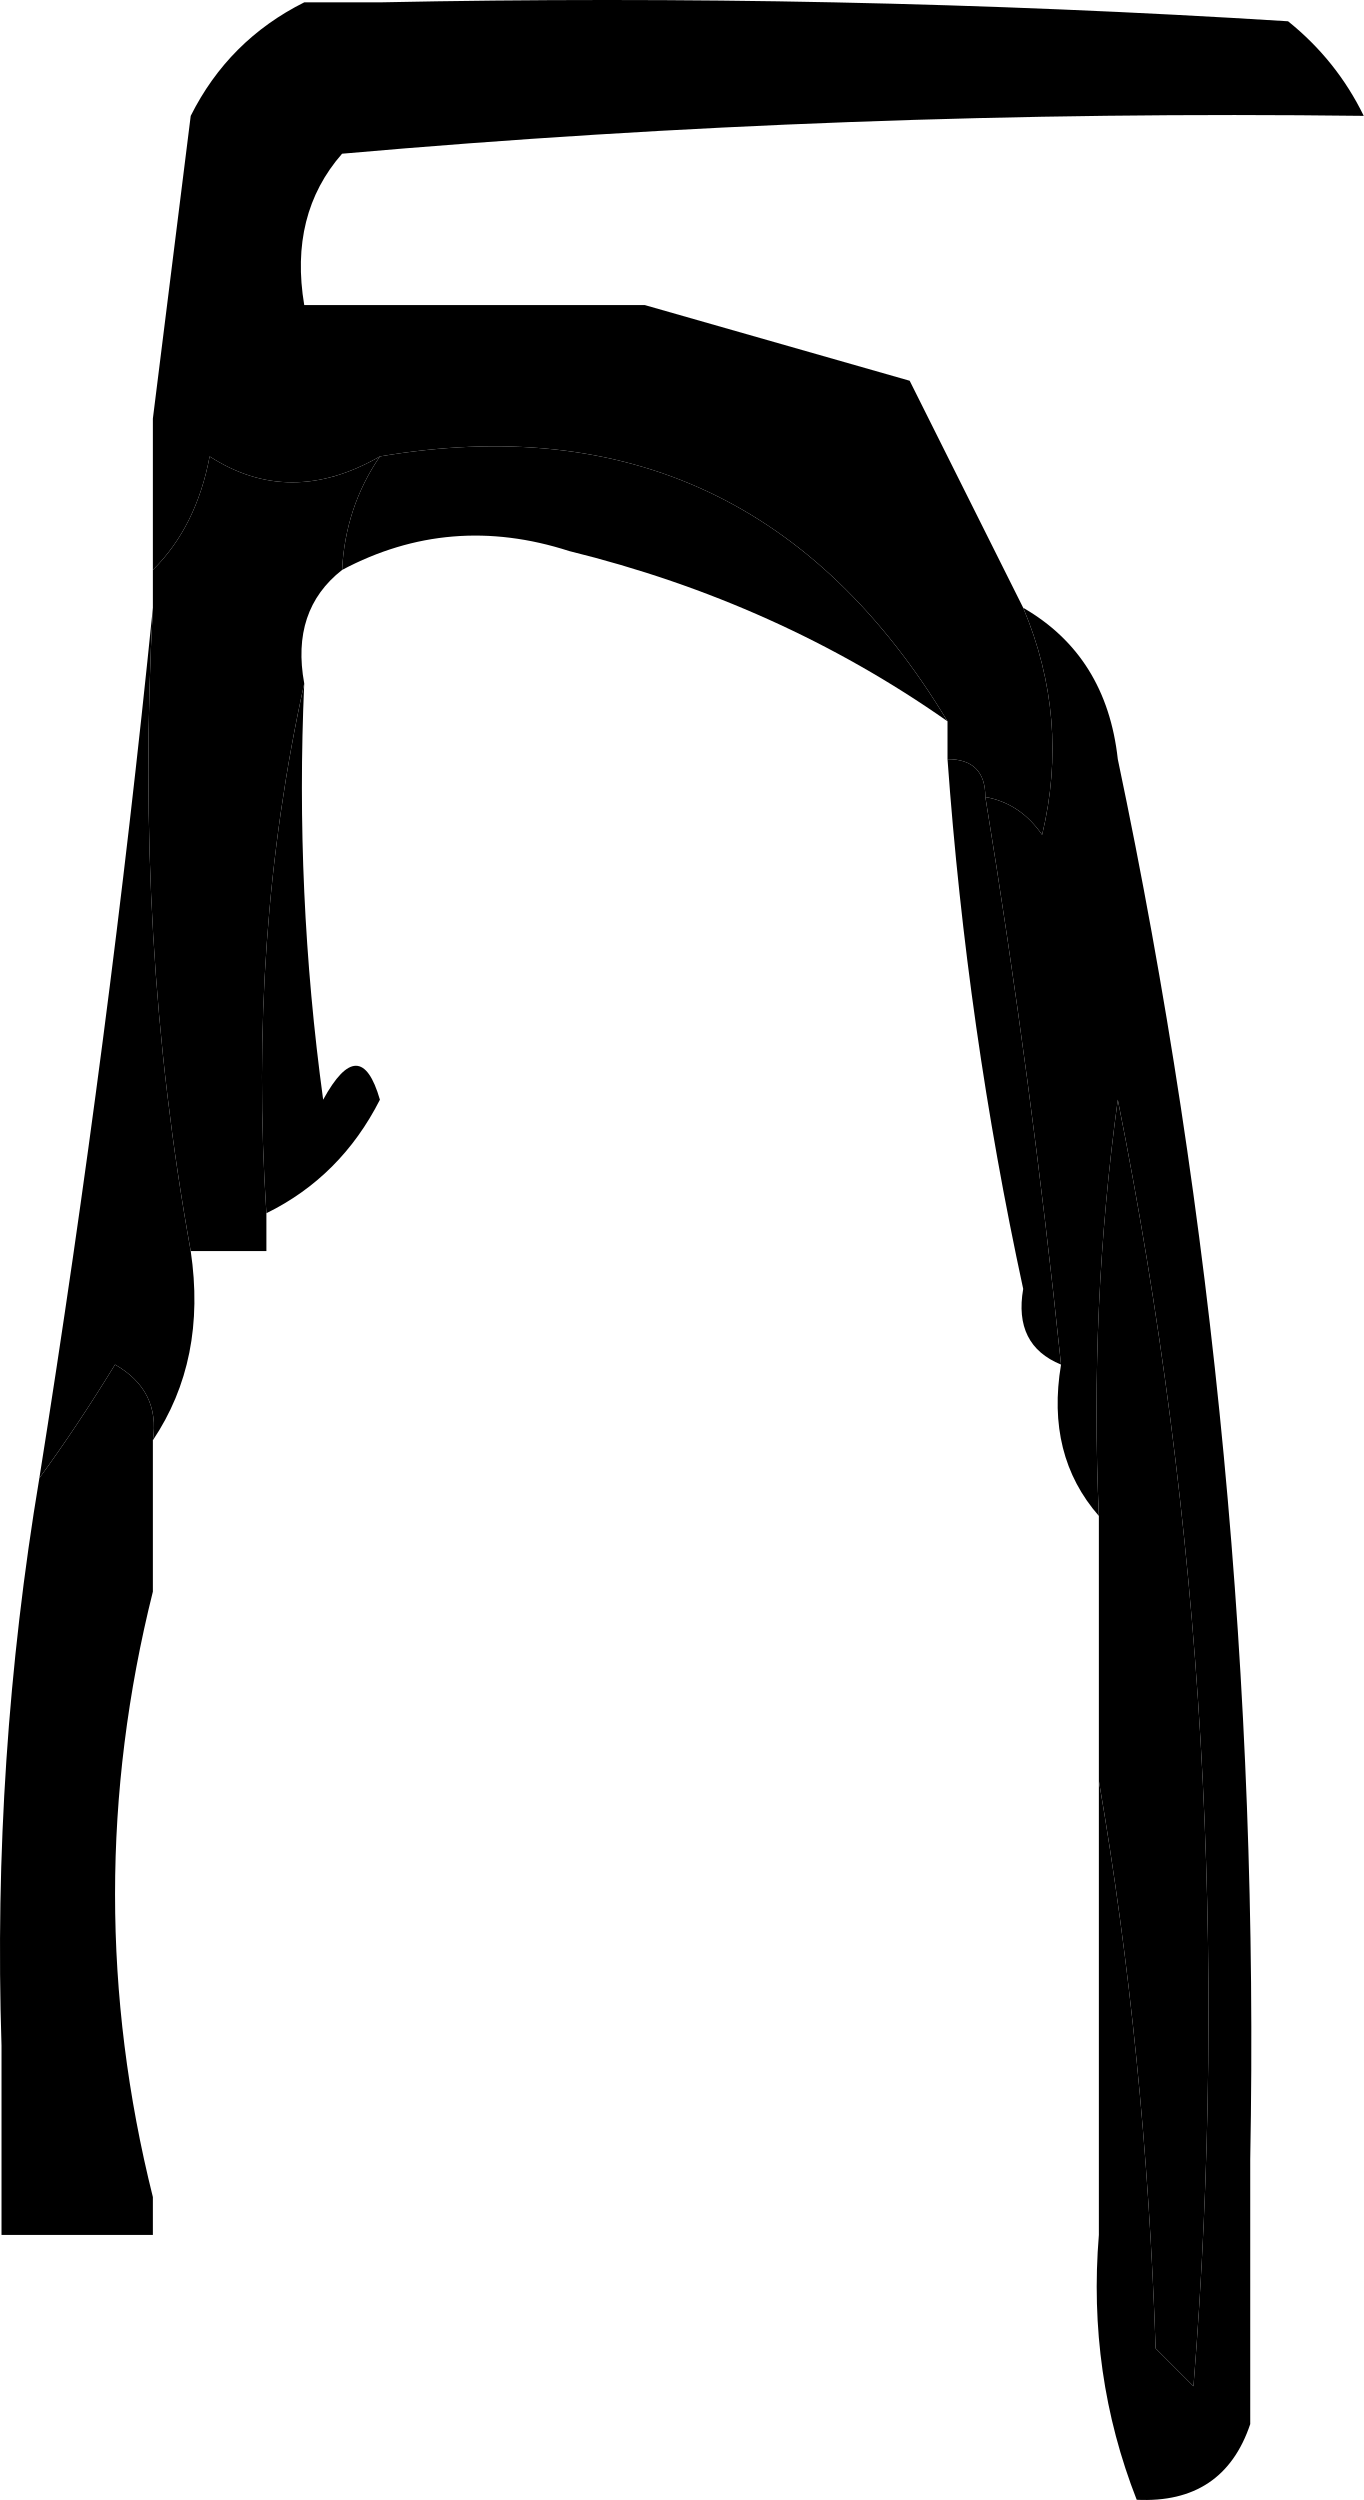
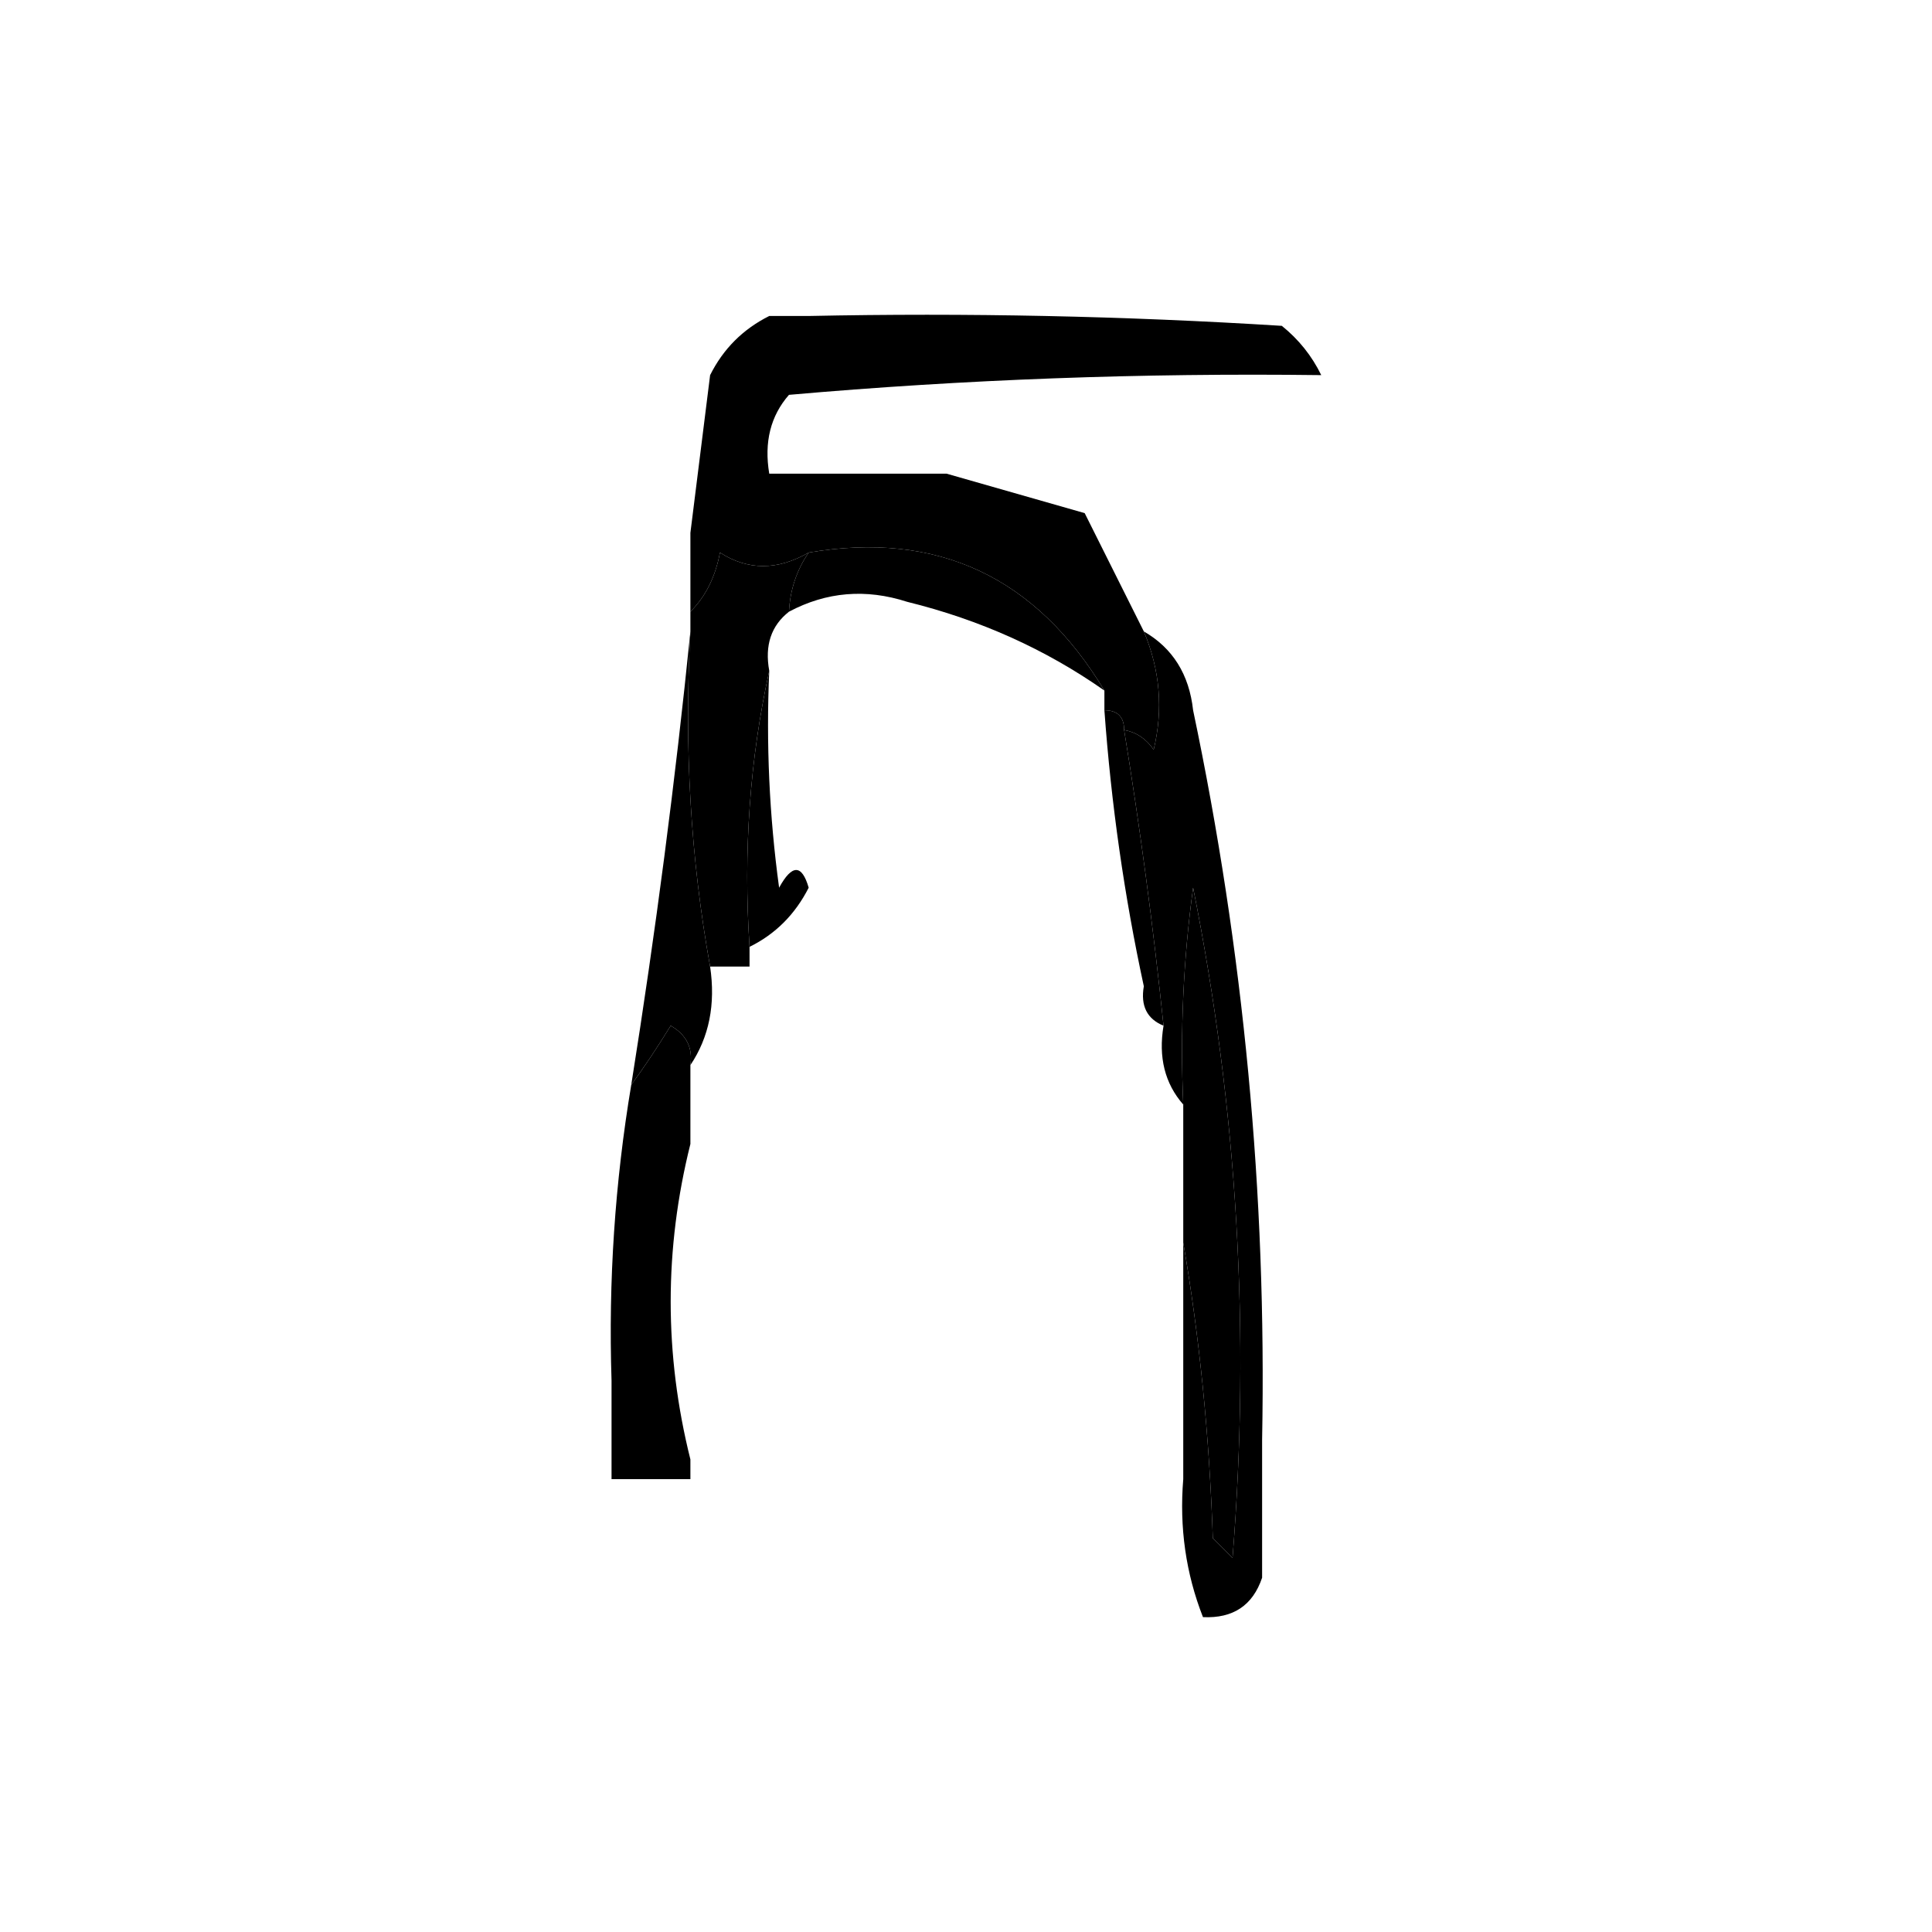
- <svg xmlns="http://www.w3.org/2000/svg" version="1.1" width="36.04" height="66.068" viewBox="6 -137 36.04 66.068" id="svg1">
+ <svg xmlns="http://www.w3.org/2000/svg" version="1.1" width="98.0" height="98.0" viewBox="-24.98 -152.966 98.0 98.0" id="svg1">
  <defs id="defs1" />
  <g id="ne" transform="translate(-632.4599,-462.4378)">
    <g id="g342" style="fill:#000000">
      <path style="opacity:1;fill:#000000" fill="#272135" d="m 646.5,325.5 c 0.667,0 1.333,0 2,0 8.007,-0.166 16.007,0 24,0.5 0.857,0.689 1.523,1.522 2,2.5 -9.119,-0.115 -18.119,0.218 -27,1 -0.934,1.068 -1.268,2.401 -1,4 3,0 6,0 9,0 2.333,0.667 4.667,1.333 7,2 1,2 2,4 3,6 0.823,1.955 0.99,3.955 0.5,6 -0.383,-0.556 -0.883,-0.889 -1.5,-1 0,-0.667 -0.333,-1 -1,-1 0,-0.333 0,-0.667 0,-1 -3.477,-5.774 -8.477,-8.107 -15,-7 -1.586,0.913 -3.086,0.913 -4.5,0 -0.232,1.237 -0.732,2.237 -1.5,3 0,-1.333 0,-2.667 0,-4 0.333,-2.667 0.667,-5.333 1,-8 0.667,-1.333 1.667,-2.333 3,-3 z" id="path342" />
    </g>
    <g id="g360" style="fill:#000000">
      <path style="opacity:1;fill:#000000" fill="#868586" d="m 663.5,344.5 c -2.982,-2.093 -6.316,-3.593 -10,-4.5 -2.098,-0.678 -4.098,-0.511 -6,0.5 0.057,-1.109 0.39,-2.109 1,-3 6.523,-1.107 11.523,1.226 15,7 z" id="path360" />
    </g>
    <g id="g377" style="fill:#000000">
      <path style="opacity:1;fill:#000000" fill="#1b1725" d="m 648.5,337.5 c -0.61,0.891 -0.943,1.891 -1,3 -0.904,0.709 -1.237,1.709 -1,3 -0.986,4.47 -1.319,9.137 -1,14 0,0.333 0,0.667 0,1 -0.667,0 -1.333,0 -2,0 -0.989,-5.475 -1.322,-11.142 -1,-17 0,-0.333 0,-0.667 0,-1 0.768,-0.763 1.268,-1.763 1.5,-3 1.414,0.913 2.914,0.913 4.5,0 z" id="path377" />
    </g>
    <g id="g390" style="fill:#000000">
      <path style="opacity:1;fill:#000000" fill="#46404d" d="m 665.5,341.5 c 1.466,0.847 2.3,2.18 2.5,4 2.567,12.204 3.734,24.538 3.5,37 0,2.333 0,4.667 0,7 -0.473,1.406 -1.473,2.073 -3,2 -0.869,-2.217 -1.202,-4.55 -1,-7 0,-0.667 0,-1.333 0,-2 0,-3.333 0,-6.667 0,-10 0.826,4.816 1.326,9.816 1.5,15 0.333,0.333 0.667,0.667 1,1 0.916,-11.429 0.249,-22.762 -2,-34 -0.499,3.652 -0.665,7.318 -0.5,11 -0.934,-1.068 -1.268,-2.401 -1,-4 -0.522,-5.033 -1.189,-10.033 -2,-15 0.617,0.111 1.117,0.444 1.5,1 0.49,-2.045 0.323,-4.045 -0.5,-6 z" id="path390" />
    </g>
    <g id="g397" style="fill:#000000">
      <path style="opacity:1;fill:#000000" fill="#747172" d="m 646.5,343.5 c -0.165,3.682 10e-4,7.348 0.5,11 0.654,-1.196 1.154,-1.196 1.5,0 -0.688,1.355 -1.688,2.355 -3,3 -0.319,-4.863 0.014,-9.53 1,-14 z" id="path397" />
    </g>
    <g id="g401" style="fill:#000000">
      <path style="opacity:1;fill:#000000" fill="#302e37" d="m 642.5,341.5 c -0.322,5.858 0.011,11.525 1,17 0.284,1.915 -0.049,3.581 -1,5 0.131,-0.876 -0.202,-1.543 -1,-2 -0.676,1.102 -1.342,2.102 -2,3 1.238,-7.773 2.238,-15.439 3,-23 z" id="path401" />
    </g>
    <g id="g403" style="fill:#000000">
      <path style="opacity:1;fill:#000000" fill="#7b777a" d="m 663.5,345.5 c 0.667,0 1,0.333 1,1 0.811,4.967 1.478,9.967 2,15 -0.838,-0.342 -1.172,-1.008 -1,-2 -0.99,-4.581 -1.657,-9.247 -2,-14 z" id="path403" />
    </g>
    <g id="g412" style="fill:#000000">
      <path style="opacity:1;fill:#000000" fill="#1f1a30" d="m 667.5,372.5 c 0,-2.333 0,-4.667 0,-7 -0.165,-3.682 10e-4,-7.348 0.5,-11 2.249,11.238 2.916,22.571 2,34 -0.333,-0.333 -0.667,-0.667 -1,-1 -0.174,-5.184 -0.674,-10.184 -1.5,-15 z" id="path412" />
    </g>
    <g id="g425" style="fill:#000000">
      <path style="opacity:1;fill:#000000" fill="#211a2e" d="m 642.5,363.5 c 0,1.333 0,2.667 0,4 -1.333,5.333 -1.333,10.667 0,16 0,0.333 0,0.667 0,1 -1.333,0 -2.667,0 -4,0 0,-1.667 0,-3.333 0,-5 -0.163,-5.047 0.171,-10.047 1,-15 0.658,-0.898 1.324,-1.898 2,-3 0.798,0.457 1.131,1.124 1,2 z" id="path425" />
    </g>
  </g>
</svg>
